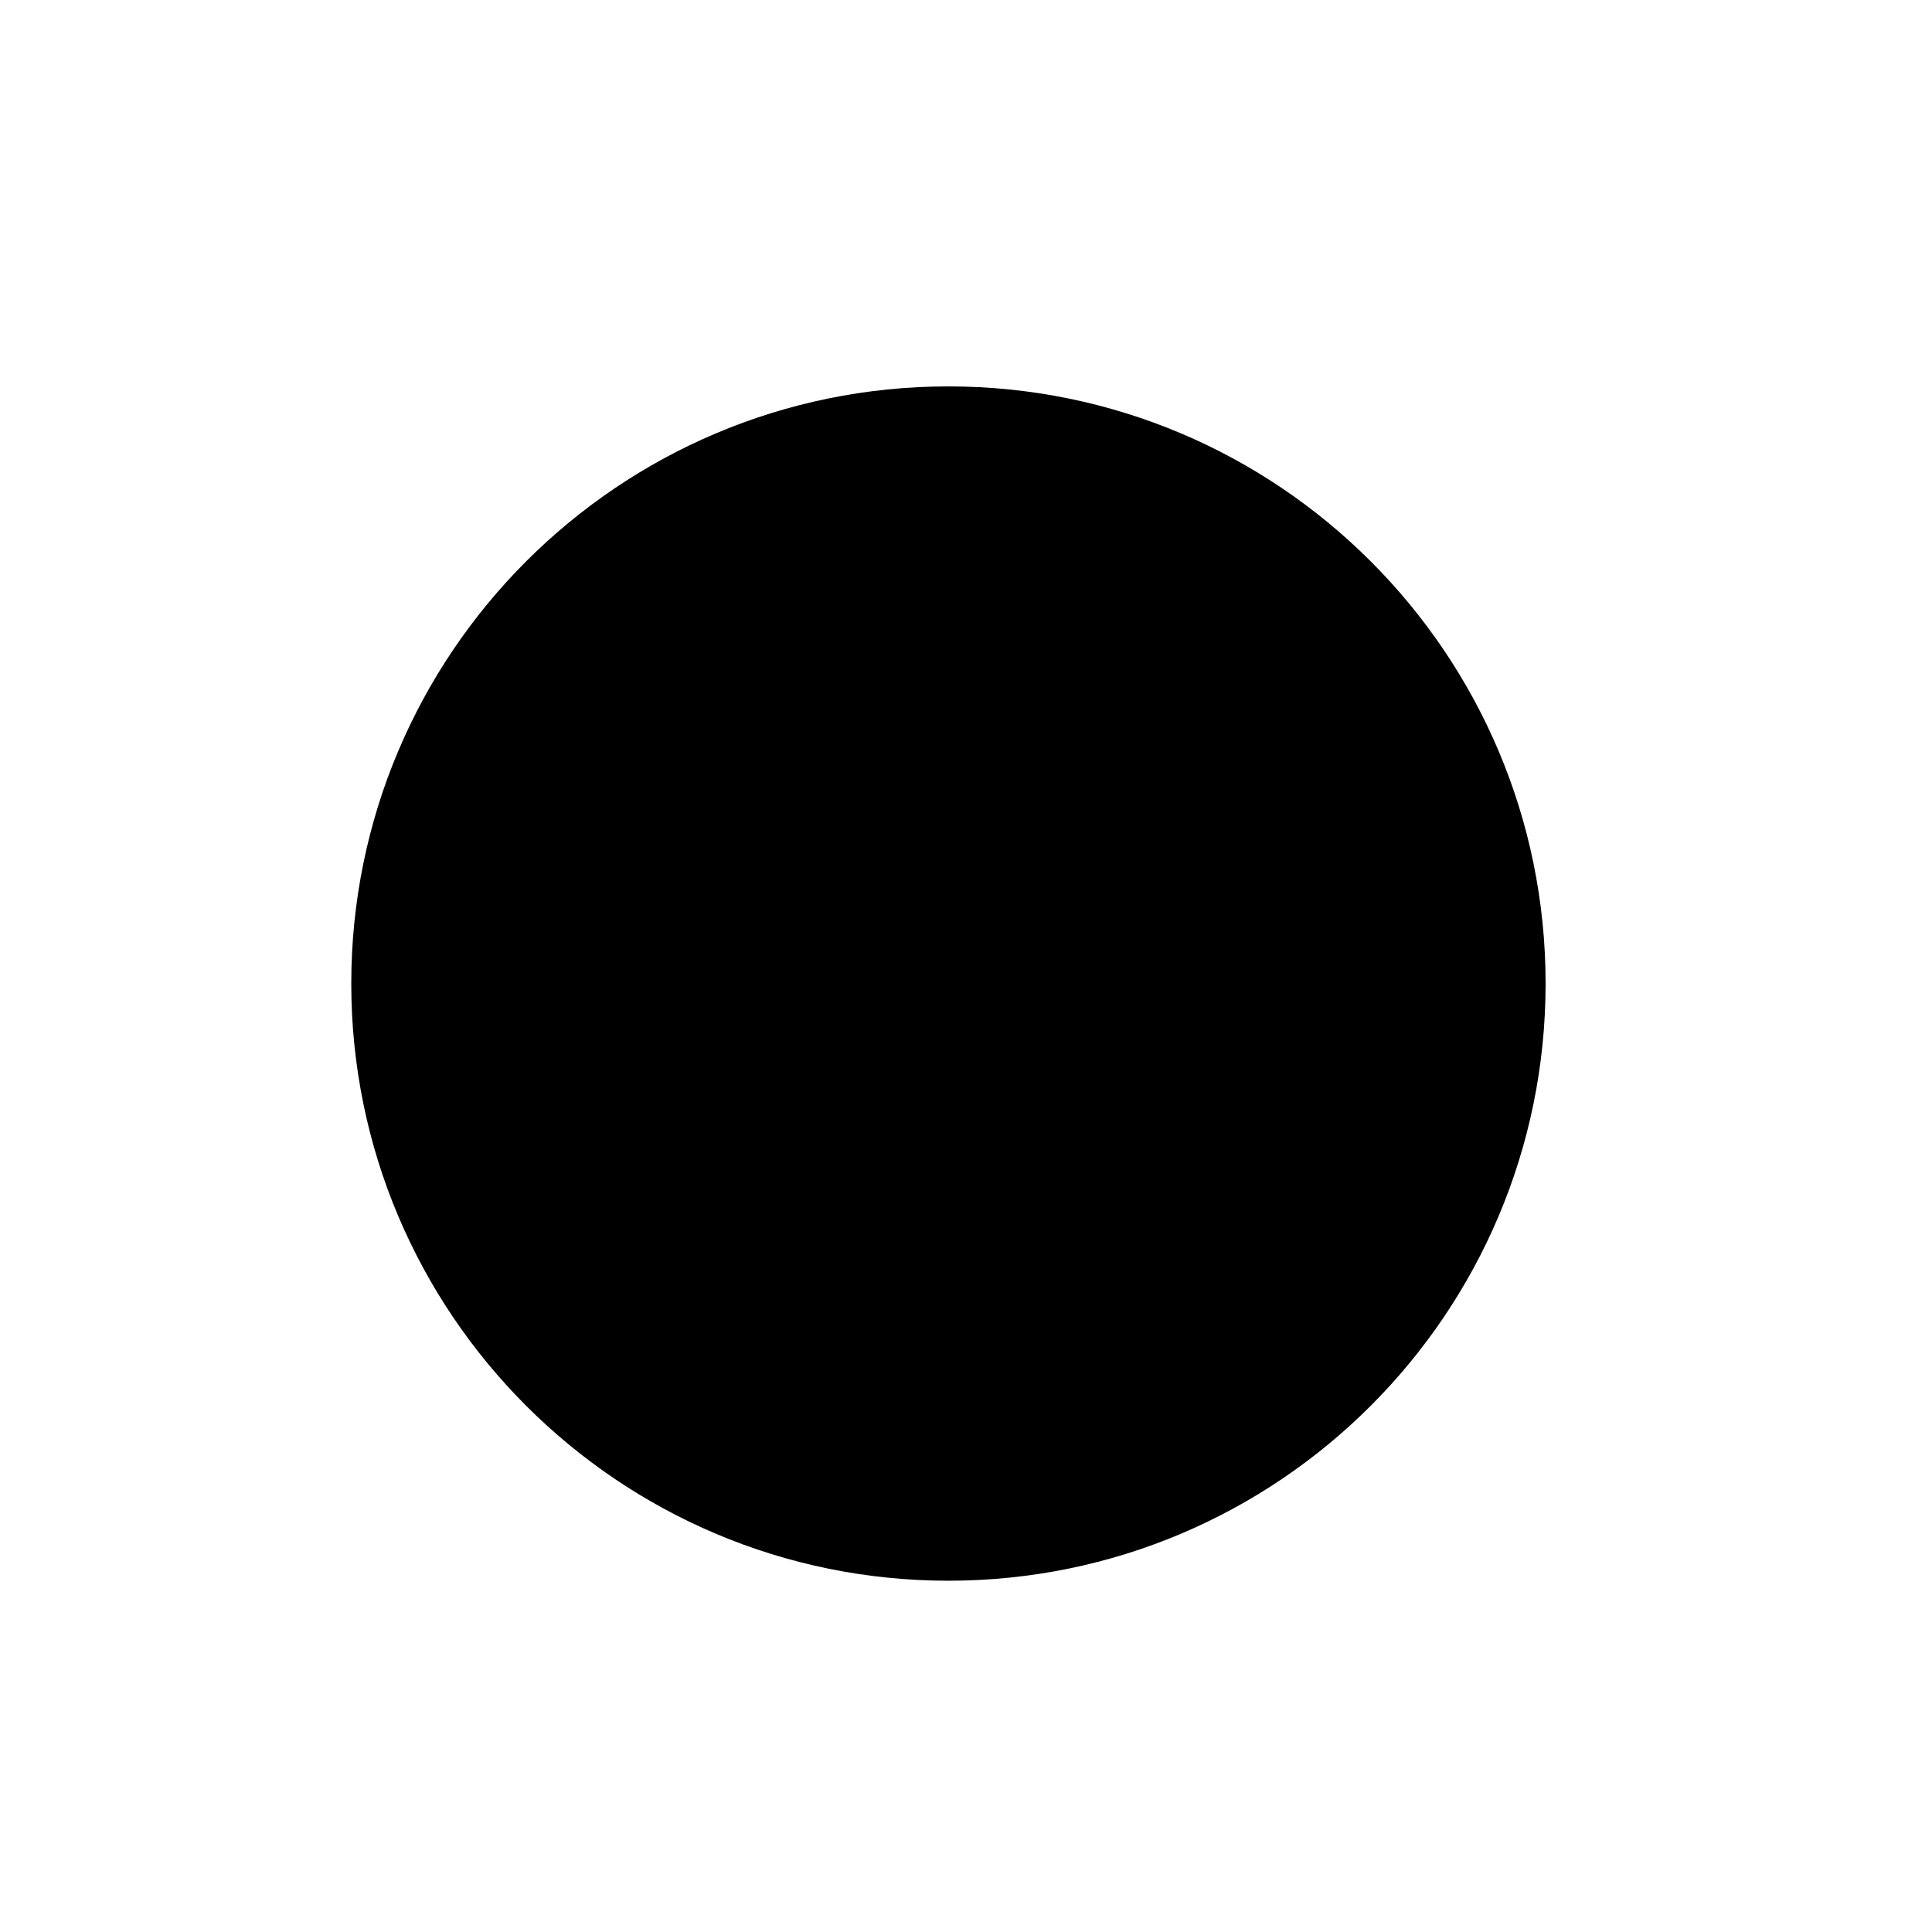
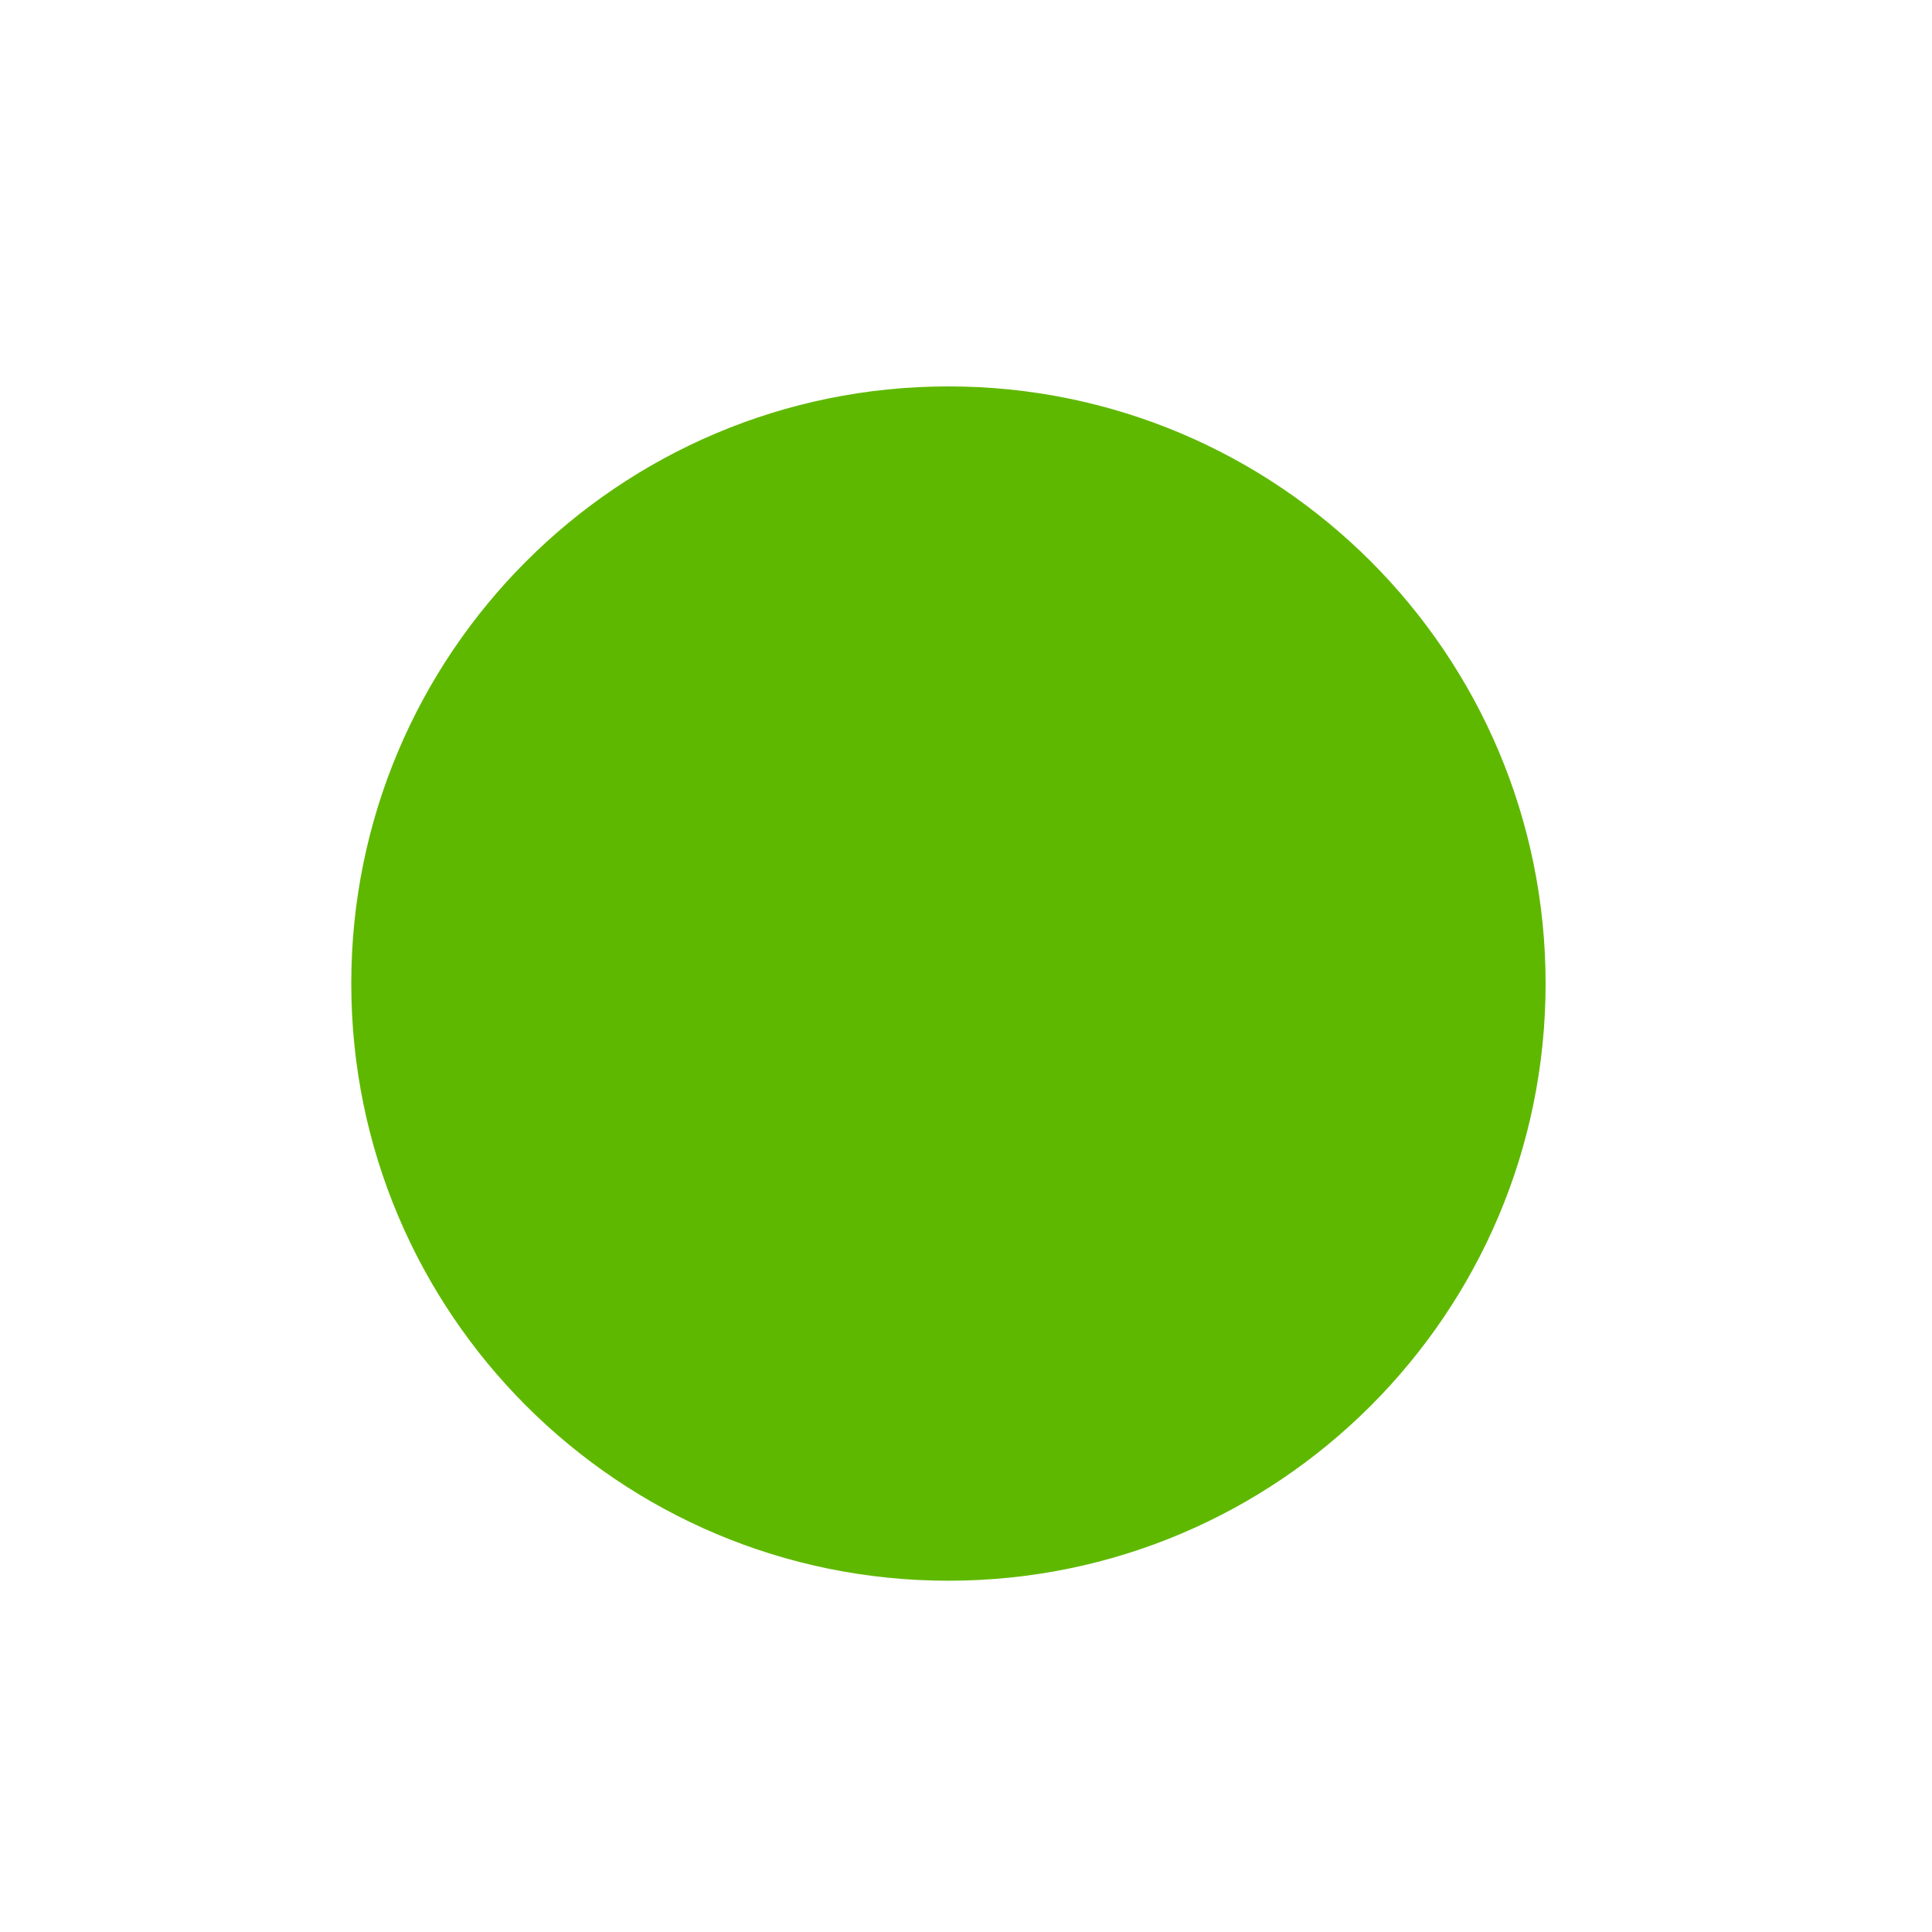
<svg xmlns="http://www.w3.org/2000/svg" width="55px" height="55px" viewBox="0 0 55 55" version="1.1">
  <g id="severity-level-1of3" stroke="none" stroke-width="1" fill="none" fill-rule="evenodd">
-     <circle id="Oval" fill="#000000" cx="27" cy="28" r="17" />
+     <circle id="Oval" fill="#5FB800" cx="27" cy="28" r="17" />
  </g>
</svg>
